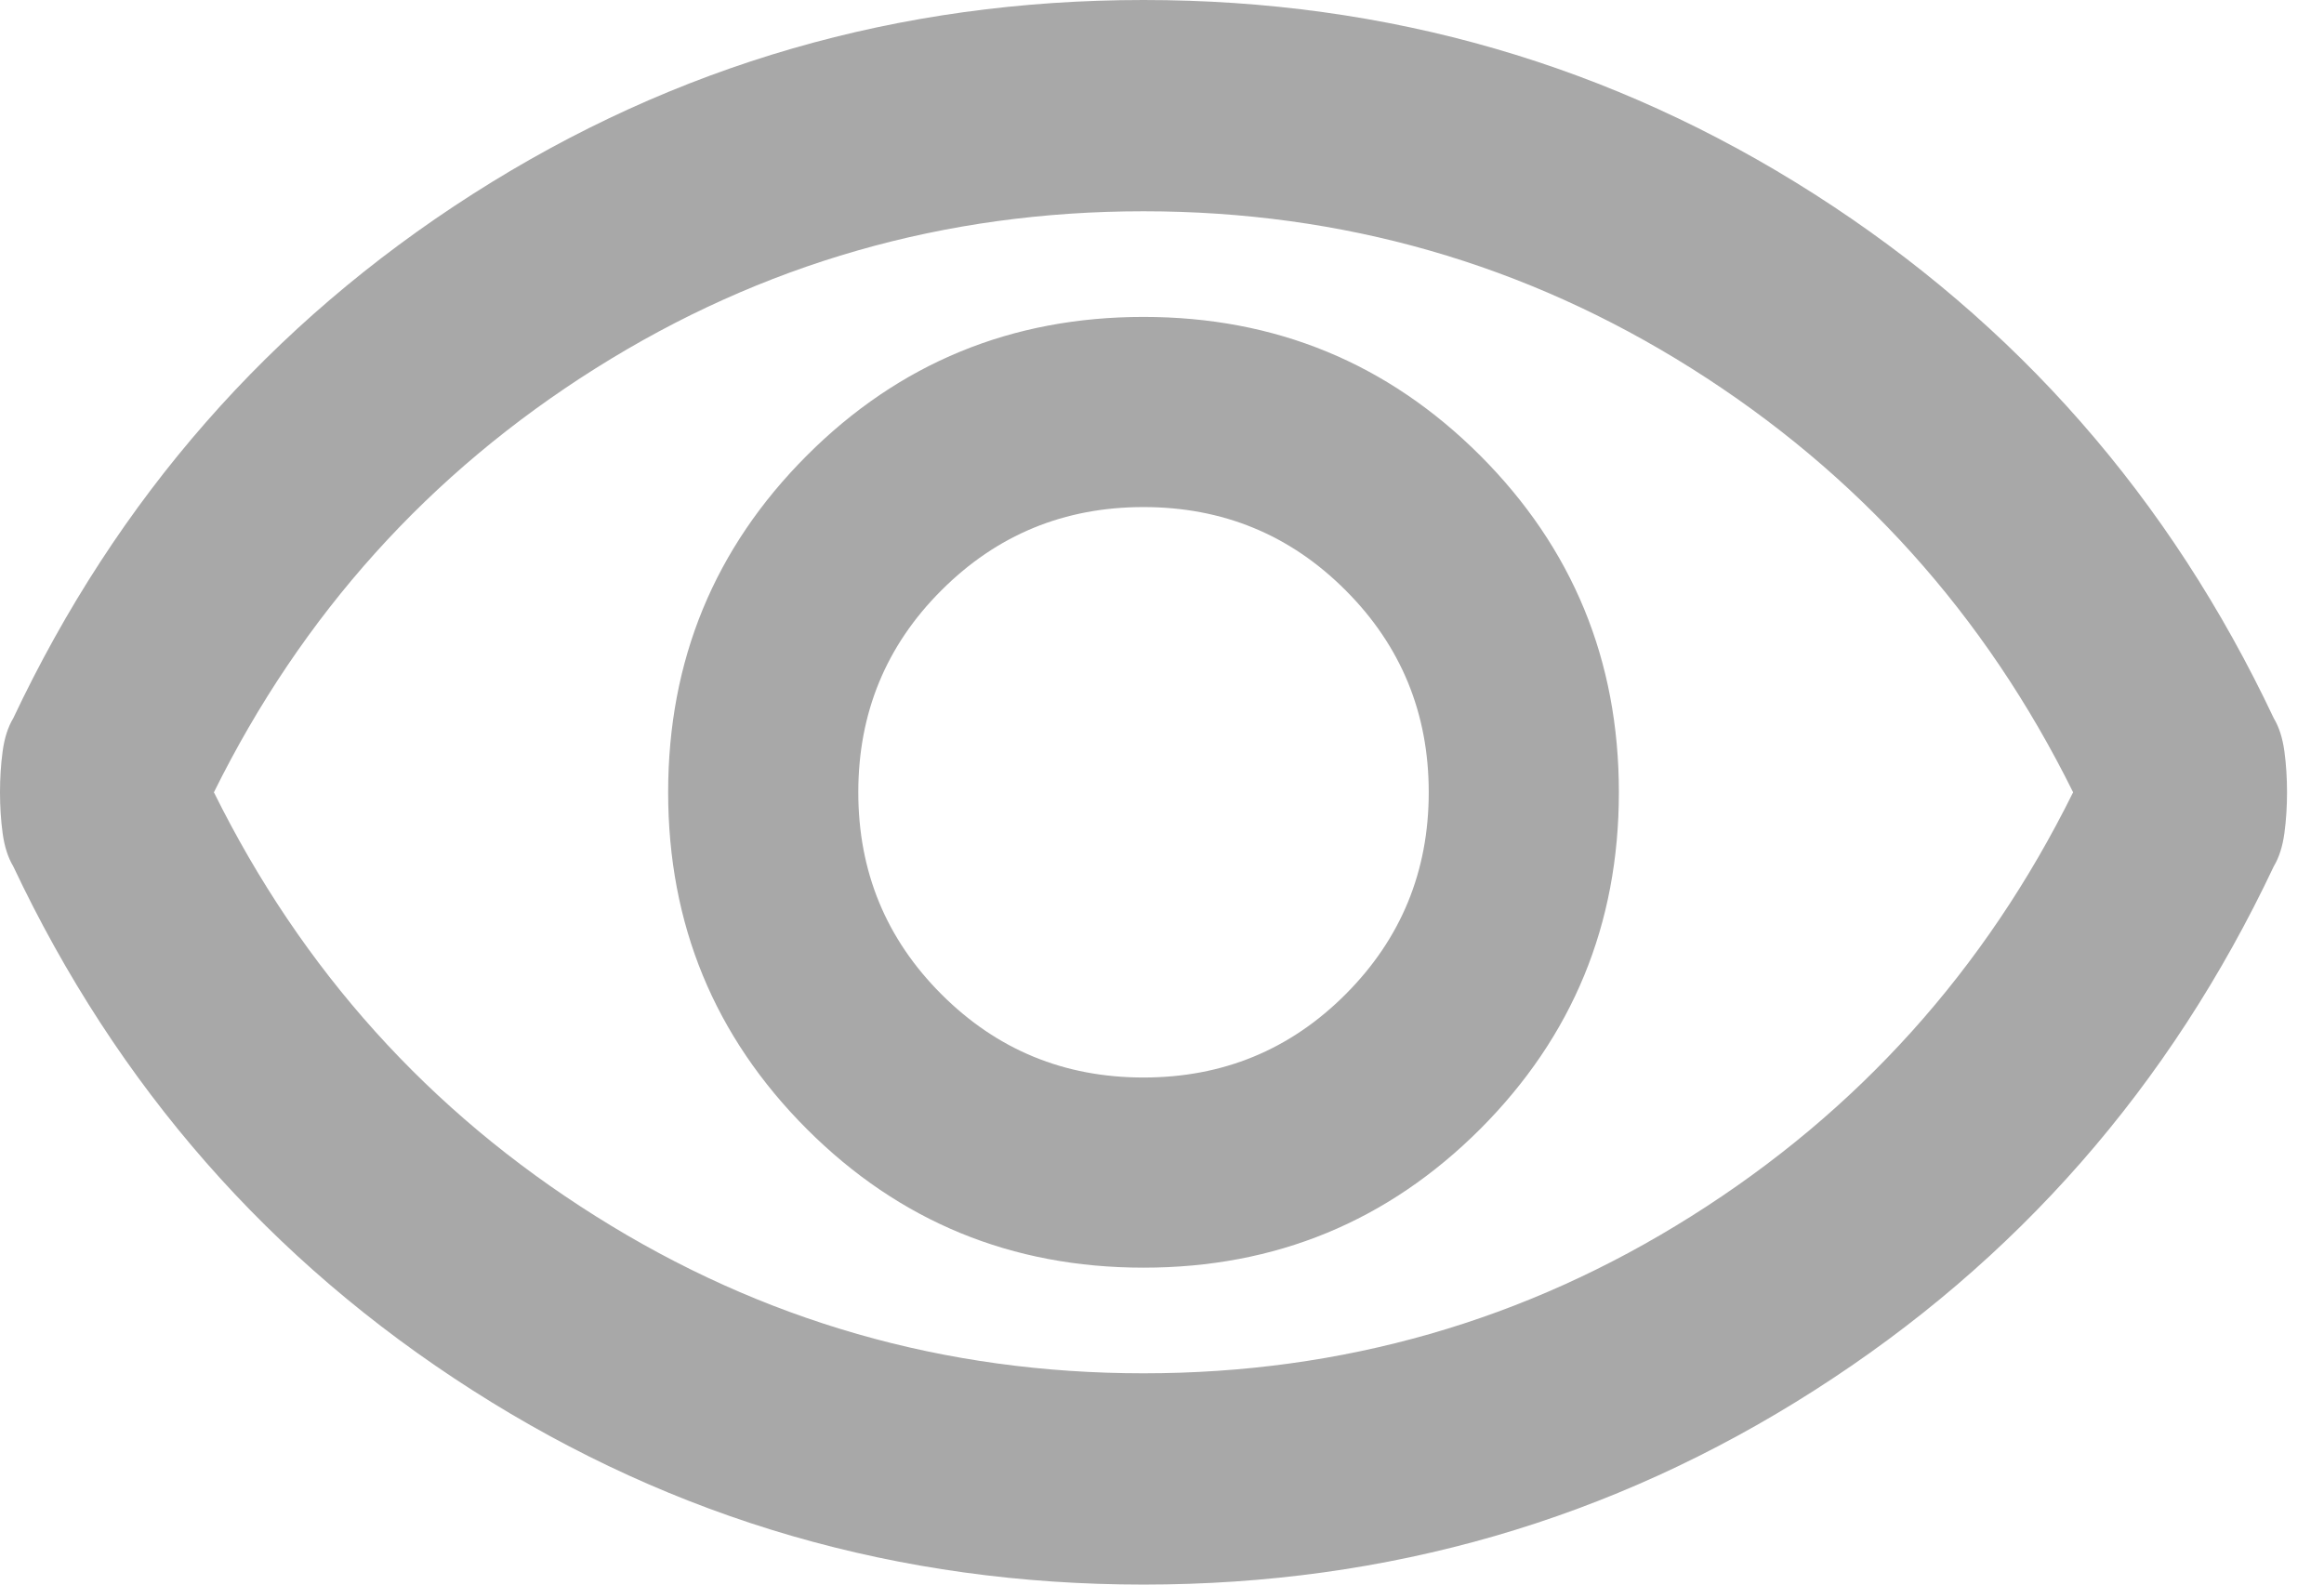
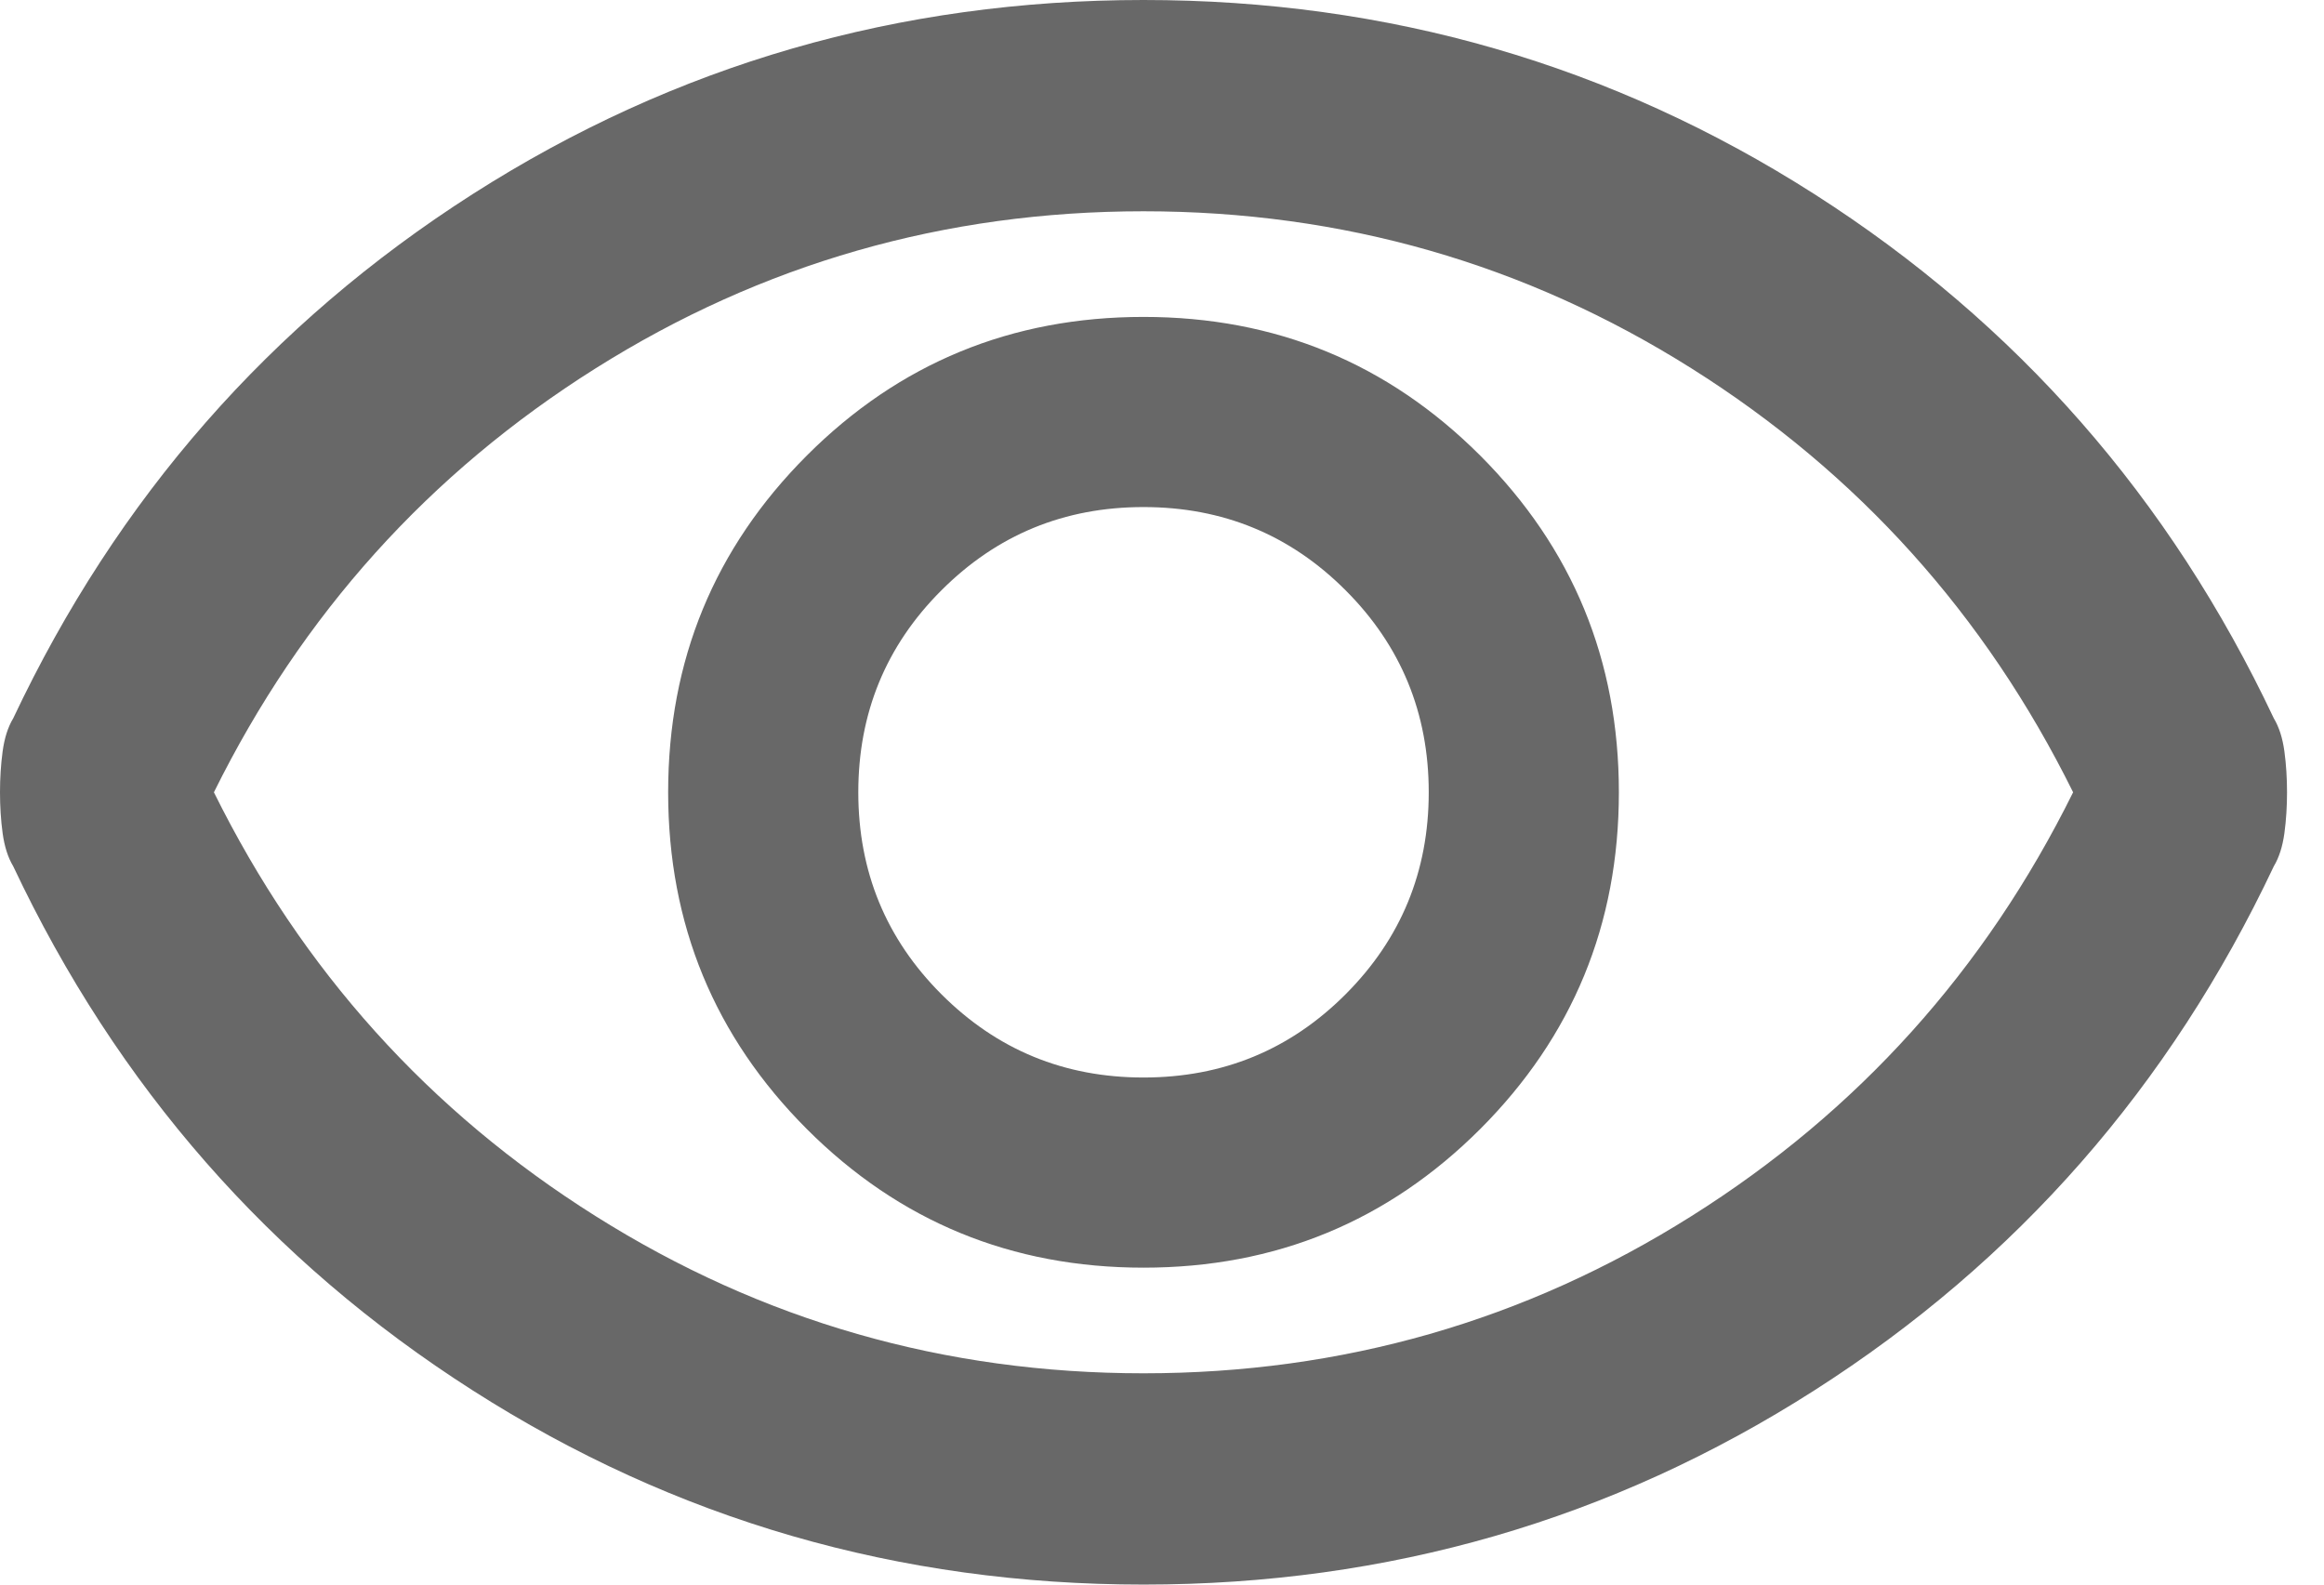
<svg xmlns="http://www.w3.org/2000/svg" width="22" height="15" viewBox="0 0 22 15" fill="none">
-   <path d="M10.825 12C12.075 12 13.137 11.562 14.012 10.688C14.887 9.812 15.325 8.75 15.325 7.5C15.325 6.25 14.887 5.188 14.012 4.312C13.137 3.438 12.075 3 10.825 3C9.575 3 8.512 3.438 7.638 4.312C6.763 5.188 6.325 6.25 6.325 7.5C6.325 8.75 6.763 9.812 7.638 10.688C8.512 11.562 9.575 12 10.825 12ZM10.825 10.2C10.075 10.2 9.438 9.938 8.912 9.412C8.387 8.887 8.125 8.25 8.125 7.5C8.125 6.75 8.387 6.112 8.912 5.588C9.438 5.062 10.075 4.8 10.825 4.8C11.575 4.8 12.213 5.062 12.738 5.588C13.262 6.112 13.525 6.75 13.525 7.5C13.525 8.25 13.262 8.887 12.738 9.412C12.213 9.938 11.575 10.2 10.825 10.2ZM10.825 15C8.508 15 6.392 14.387 4.475 13.162C2.558 11.938 1.108 10.283 0.125 8.2C0.075 8.117 0.042 8.012 0.025 7.888C0.008 7.763 0 7.633 0 7.5C0 7.367 0.008 7.237 0.025 7.112C0.042 6.987 0.075 6.883 0.125 6.8C1.108 4.717 2.558 3.062 4.475 1.837C6.392 0.613 8.508 0 10.825 0C13.142 0 15.258 0.613 17.175 1.837C19.092 3.062 20.542 4.717 21.525 6.8C21.575 6.883 21.608 6.987 21.625 7.112C21.642 7.237 21.65 7.367 21.65 7.5C21.65 7.633 21.642 7.763 21.625 7.888C21.608 8.012 21.575 8.117 21.525 8.2C20.542 10.283 19.092 11.938 17.175 13.162C15.258 14.387 13.142 15 10.825 15ZM10.825 13C12.708 13 14.438 12.504 16.012 11.512C17.587 10.521 18.792 9.183 19.625 7.5C18.792 5.817 17.587 4.479 16.012 3.487C14.438 2.496 12.708 2 10.825 2C8.942 2 7.213 2.496 5.638 3.487C4.062 4.479 2.858 5.817 2.025 7.5C2.858 9.183 4.062 10.521 5.638 11.512C7.213 12.504 8.942 13 10.825 13Z" fill="#A8A8A8" />
+   <path d="M10.825 12C12.075 12 13.137 11.562 14.012 10.688C14.887 9.812 15.325 8.75 15.325 7.5C15.325 6.25 14.887 5.188 14.012 4.312C13.137 3.438 12.075 3 10.825 3C9.575 3 8.512 3.438 7.638 4.312C6.763 5.188 6.325 6.25 6.325 7.5C6.325 8.75 6.763 9.812 7.638 10.688C8.512 11.562 9.575 12 10.825 12ZM10.825 10.2C10.075 10.2 9.438 9.938 8.912 9.412C8.387 8.887 8.125 8.25 8.125 7.5C8.125 6.75 8.387 6.112 8.912 5.588C9.438 5.062 10.075 4.8 10.825 4.8C11.575 4.8 12.213 5.062 12.738 5.588C13.262 6.112 13.525 6.75 13.525 7.5C13.525 8.25 13.262 8.887 12.738 9.412C12.213 9.938 11.575 10.2 10.825 10.2ZM10.825 15C8.508 15 6.392 14.387 4.475 13.162C2.558 11.938 1.108 10.283 0.125 8.2C0.075 8.117 0.042 8.012 0.025 7.888C0.008 7.763 0 7.633 0 7.5C0 7.367 0.008 7.237 0.025 7.112C0.042 6.987 0.075 6.883 0.125 6.8C1.108 4.717 2.558 3.062 4.475 1.837C6.392 0.613 8.508 0 10.825 0C13.142 0 15.258 0.613 17.175 1.837C19.092 3.062 20.542 4.717 21.525 6.8C21.575 6.883 21.608 6.987 21.625 7.112C21.642 7.237 21.65 7.367 21.65 7.5C21.65 7.633 21.642 7.763 21.625 7.888C21.608 8.012 21.575 8.117 21.525 8.2C20.542 10.283 19.092 11.938 17.175 13.162C15.258 14.387 13.142 15 10.825 15ZM10.825 13C12.708 13 14.438 12.504 16.012 11.512C17.587 10.521 18.792 9.183 19.625 7.5C18.792 5.817 17.587 4.479 16.012 3.487C14.438 2.496 12.708 2 10.825 2C8.942 2 7.213 2.496 5.638 3.487C4.062 4.479 2.858 5.817 2.025 7.5C2.858 9.183 4.062 10.521 5.638 11.512C7.213 12.504 8.942 13 10.825 13Z" fill="#686868" />
</svg>
